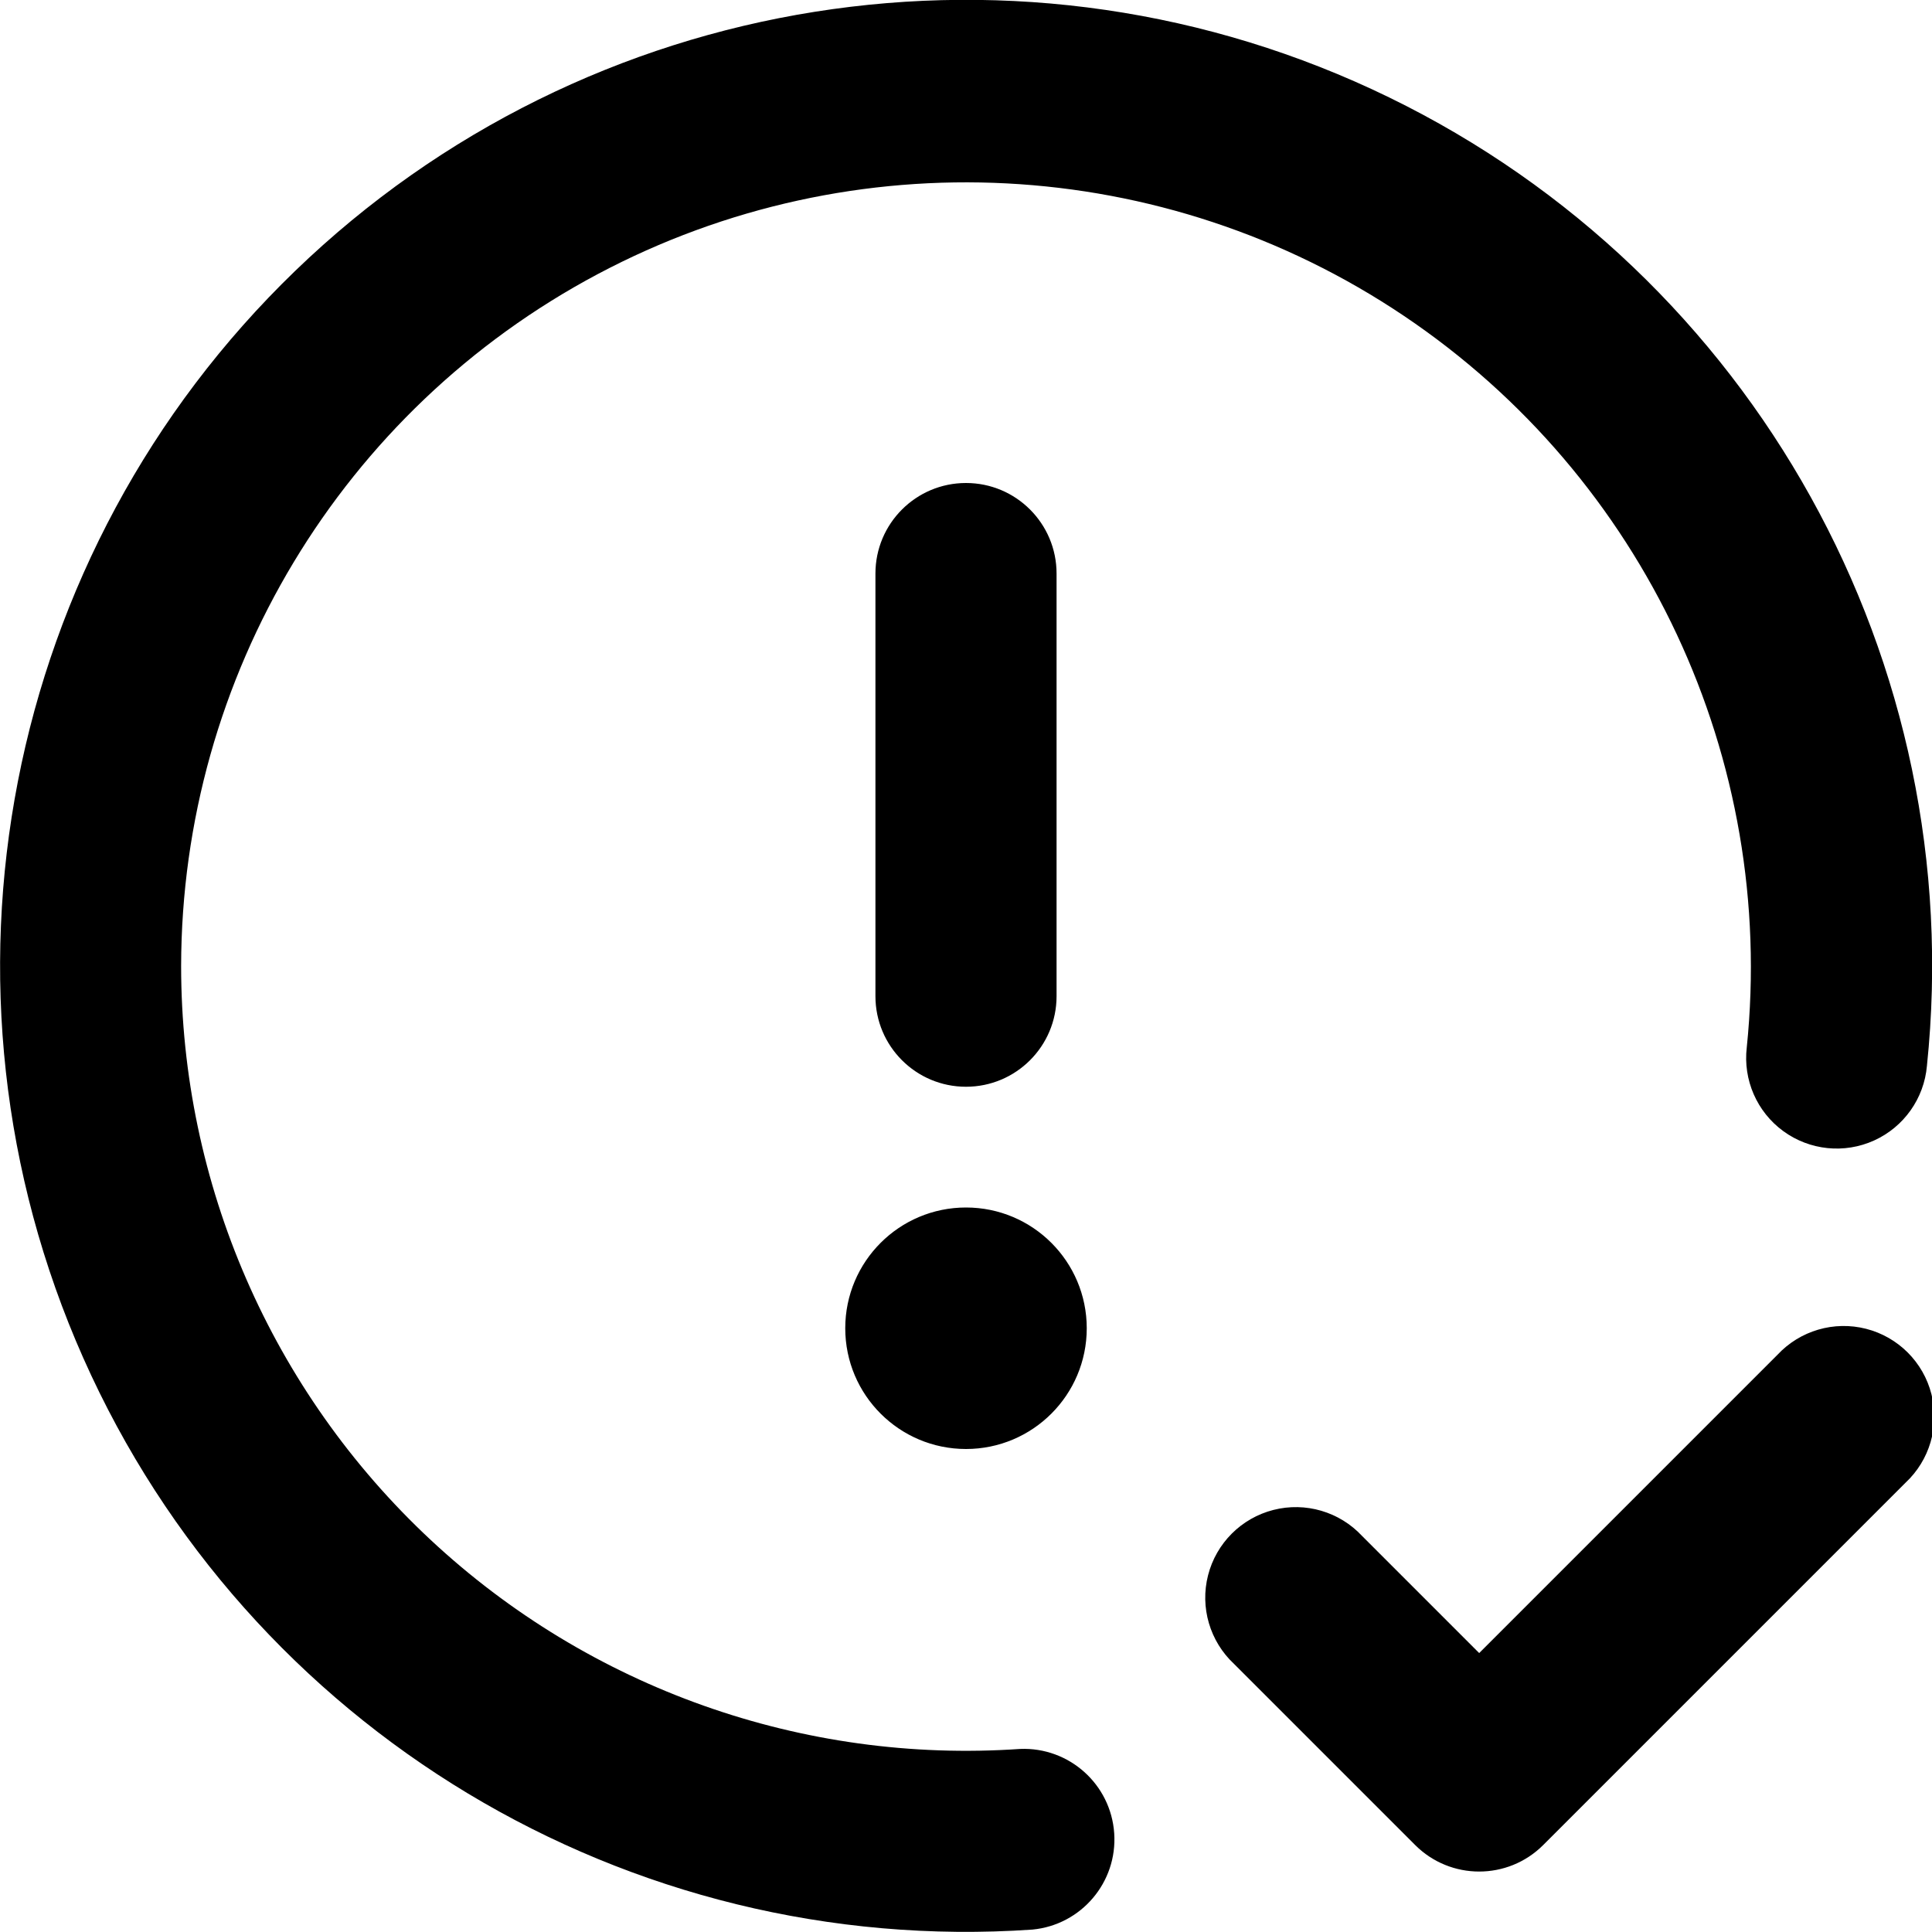
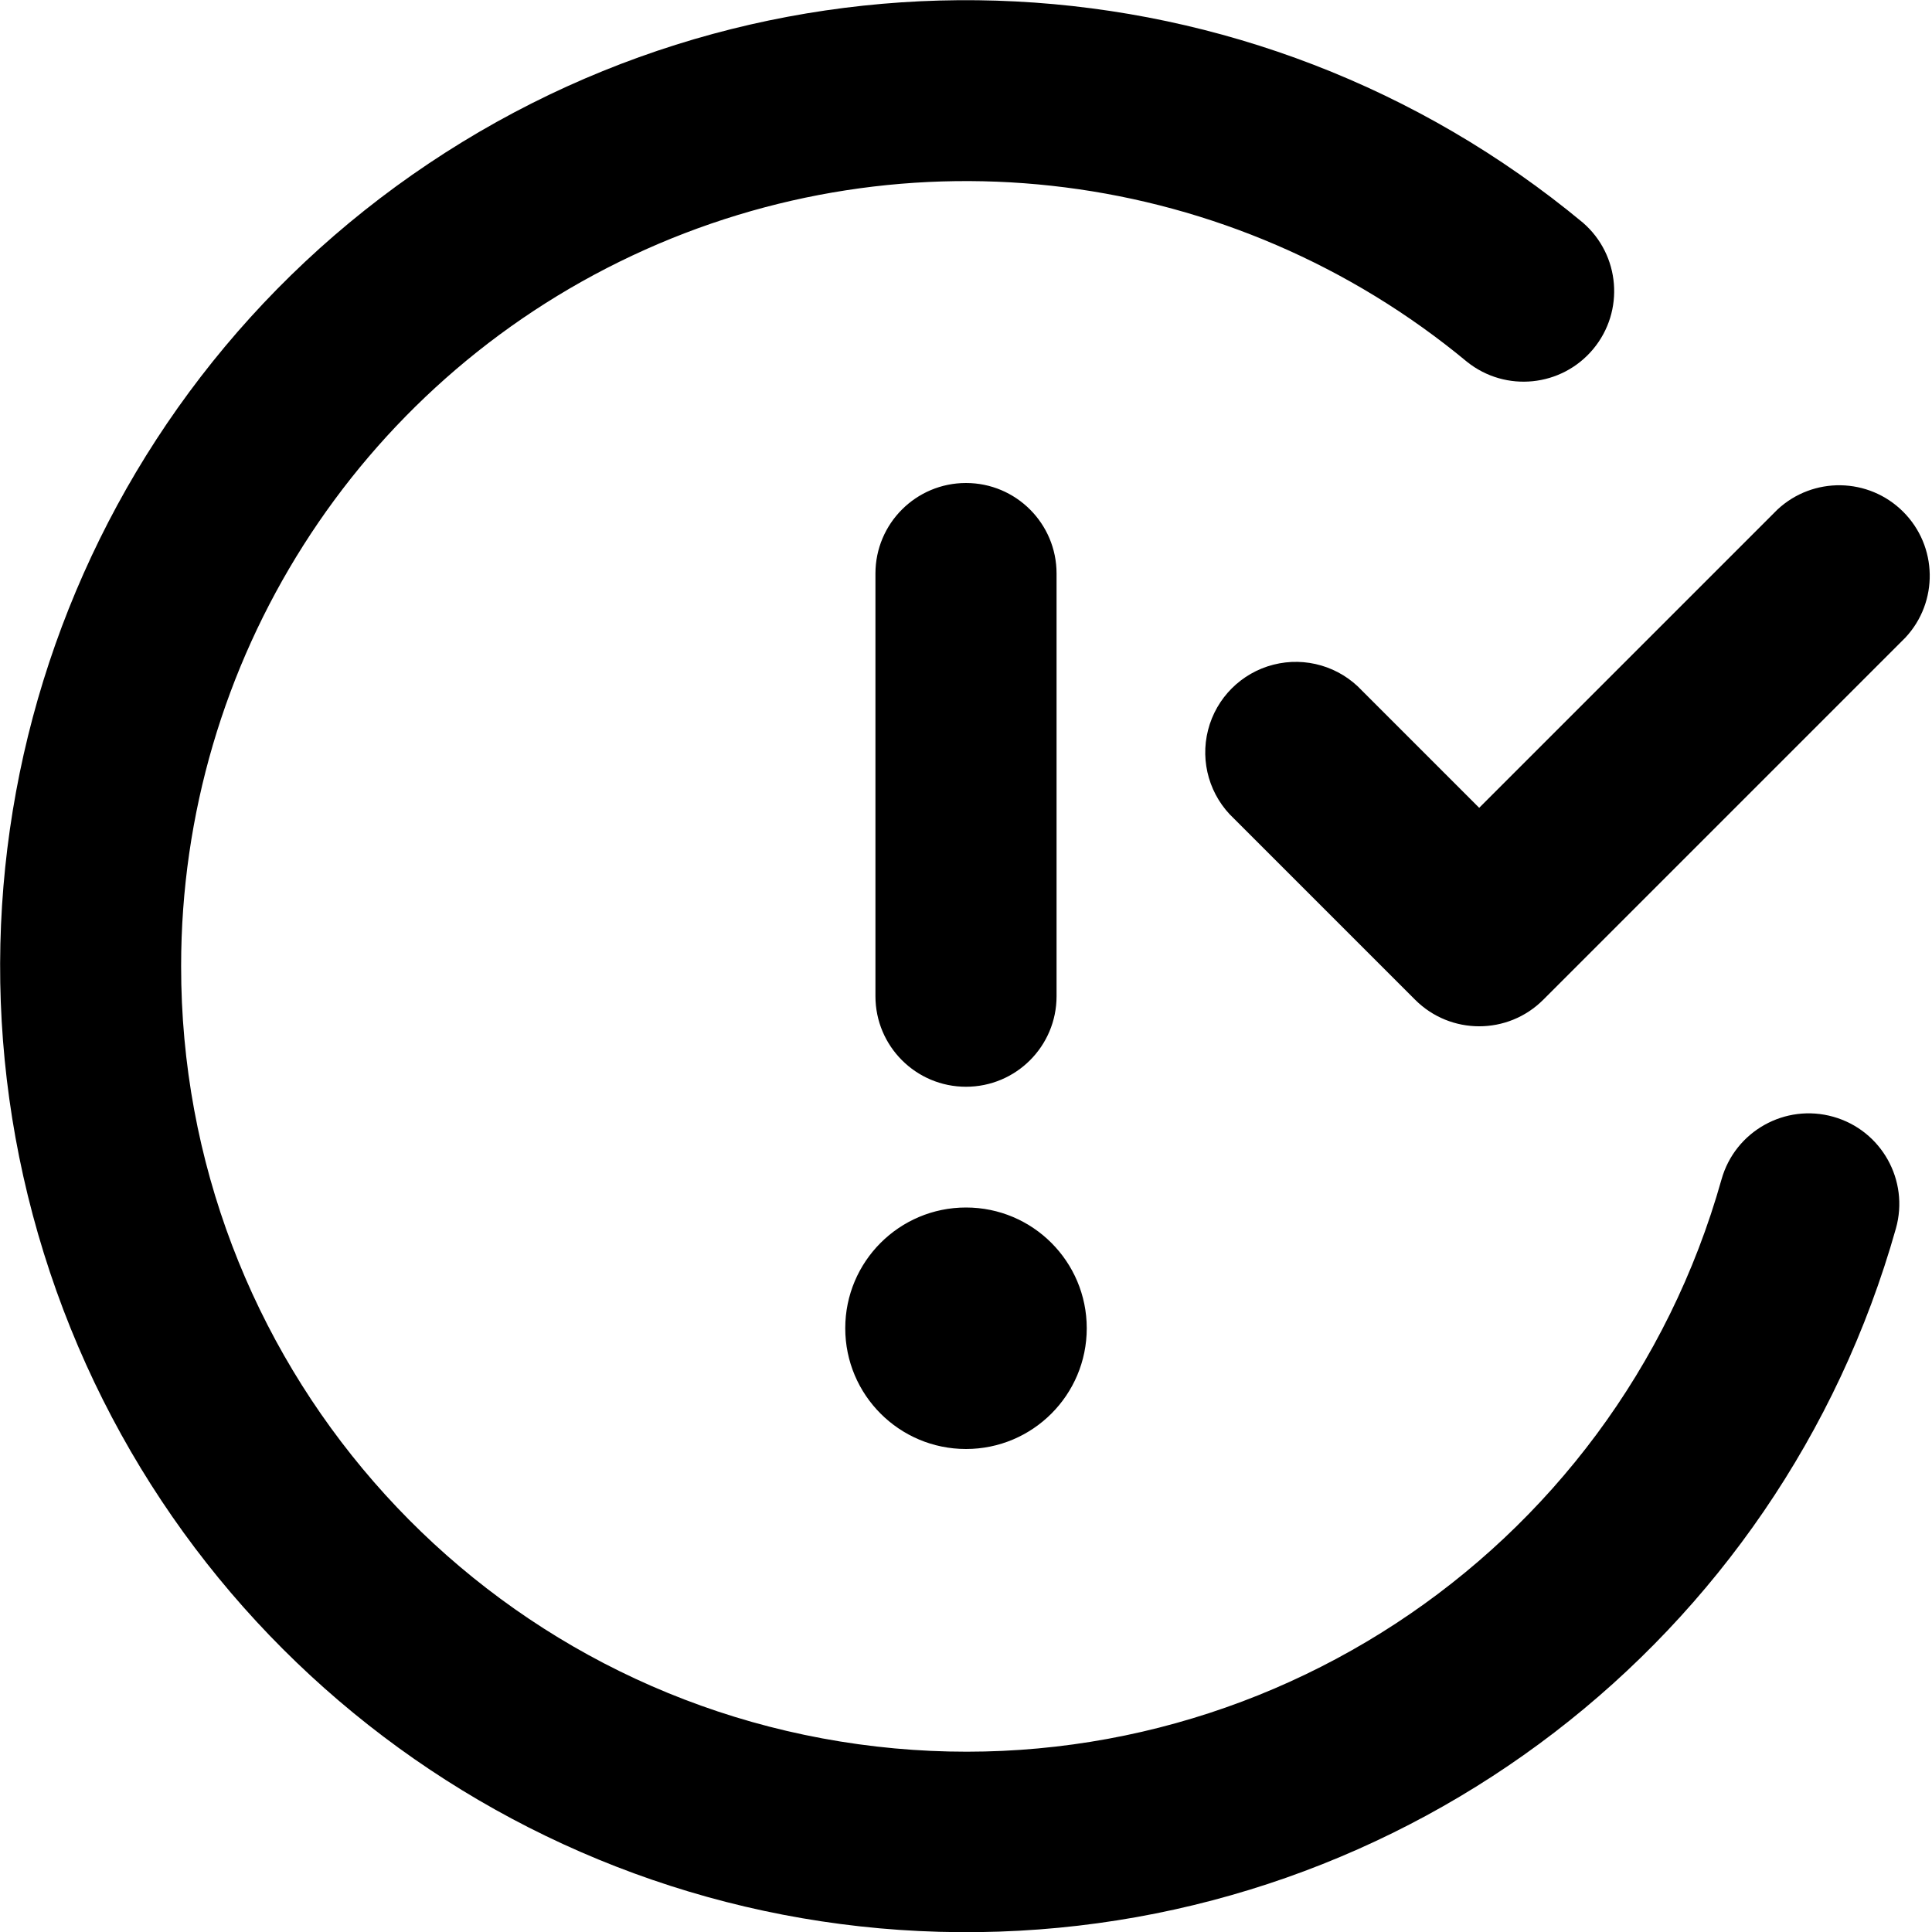
<svg xmlns="http://www.w3.org/2000/svg" width="16" height="16" viewBox="0 0 16 16">
-   <path fill-rule="evenodd" clip-rule="evenodd" d="M1.5 8a6.5 6.5 0 1112.966.674.75.75 0 101.492.153A8 8 0 108.55 15.98a.75.75 0 00-.102-1.496A6.5 6.5 0 011.5 8zM8 12a1 1 0 100-2 1 1 0 000 2zm0-8a.75.75 0 01.75.75v3.5a.75.75 0 01-1.5 0v-3.5A.75.75 0 018 4zm7.78 8.28a.75.75 0 10-1.06-1.06l-2.47 2.47-.97-.97a.75.75 0 10-1.06 1.06l1.5 1.5a.75.75 0 001.06 0l3-3z" />
+   <path fill-rule="evenodd" clip-rule="evenodd" d="M1.5 8a6.5 6.5 0 0110.65-5.003.75.75 0 00.959-1.153 8 8 0 102.592 8.33.75.75 0 00-1.444-.407A6.5 6.5 0 011.5 8zM8 12a1 1 0 100-2 1 1 0 000 2zm0-8a.75.75 0 01.75.75v3.5a.75.75 0 01-1.5 0v-3.5A.75.75 0 018 4zm4.78 4.28l3-3a.75.75 0 00-1.06-1.06l-2.47 2.47-.97-.97a.75.75 0 10-1.06 1.06l1.5 1.5a.75.75 0 001.06 0z" />
</svg>
